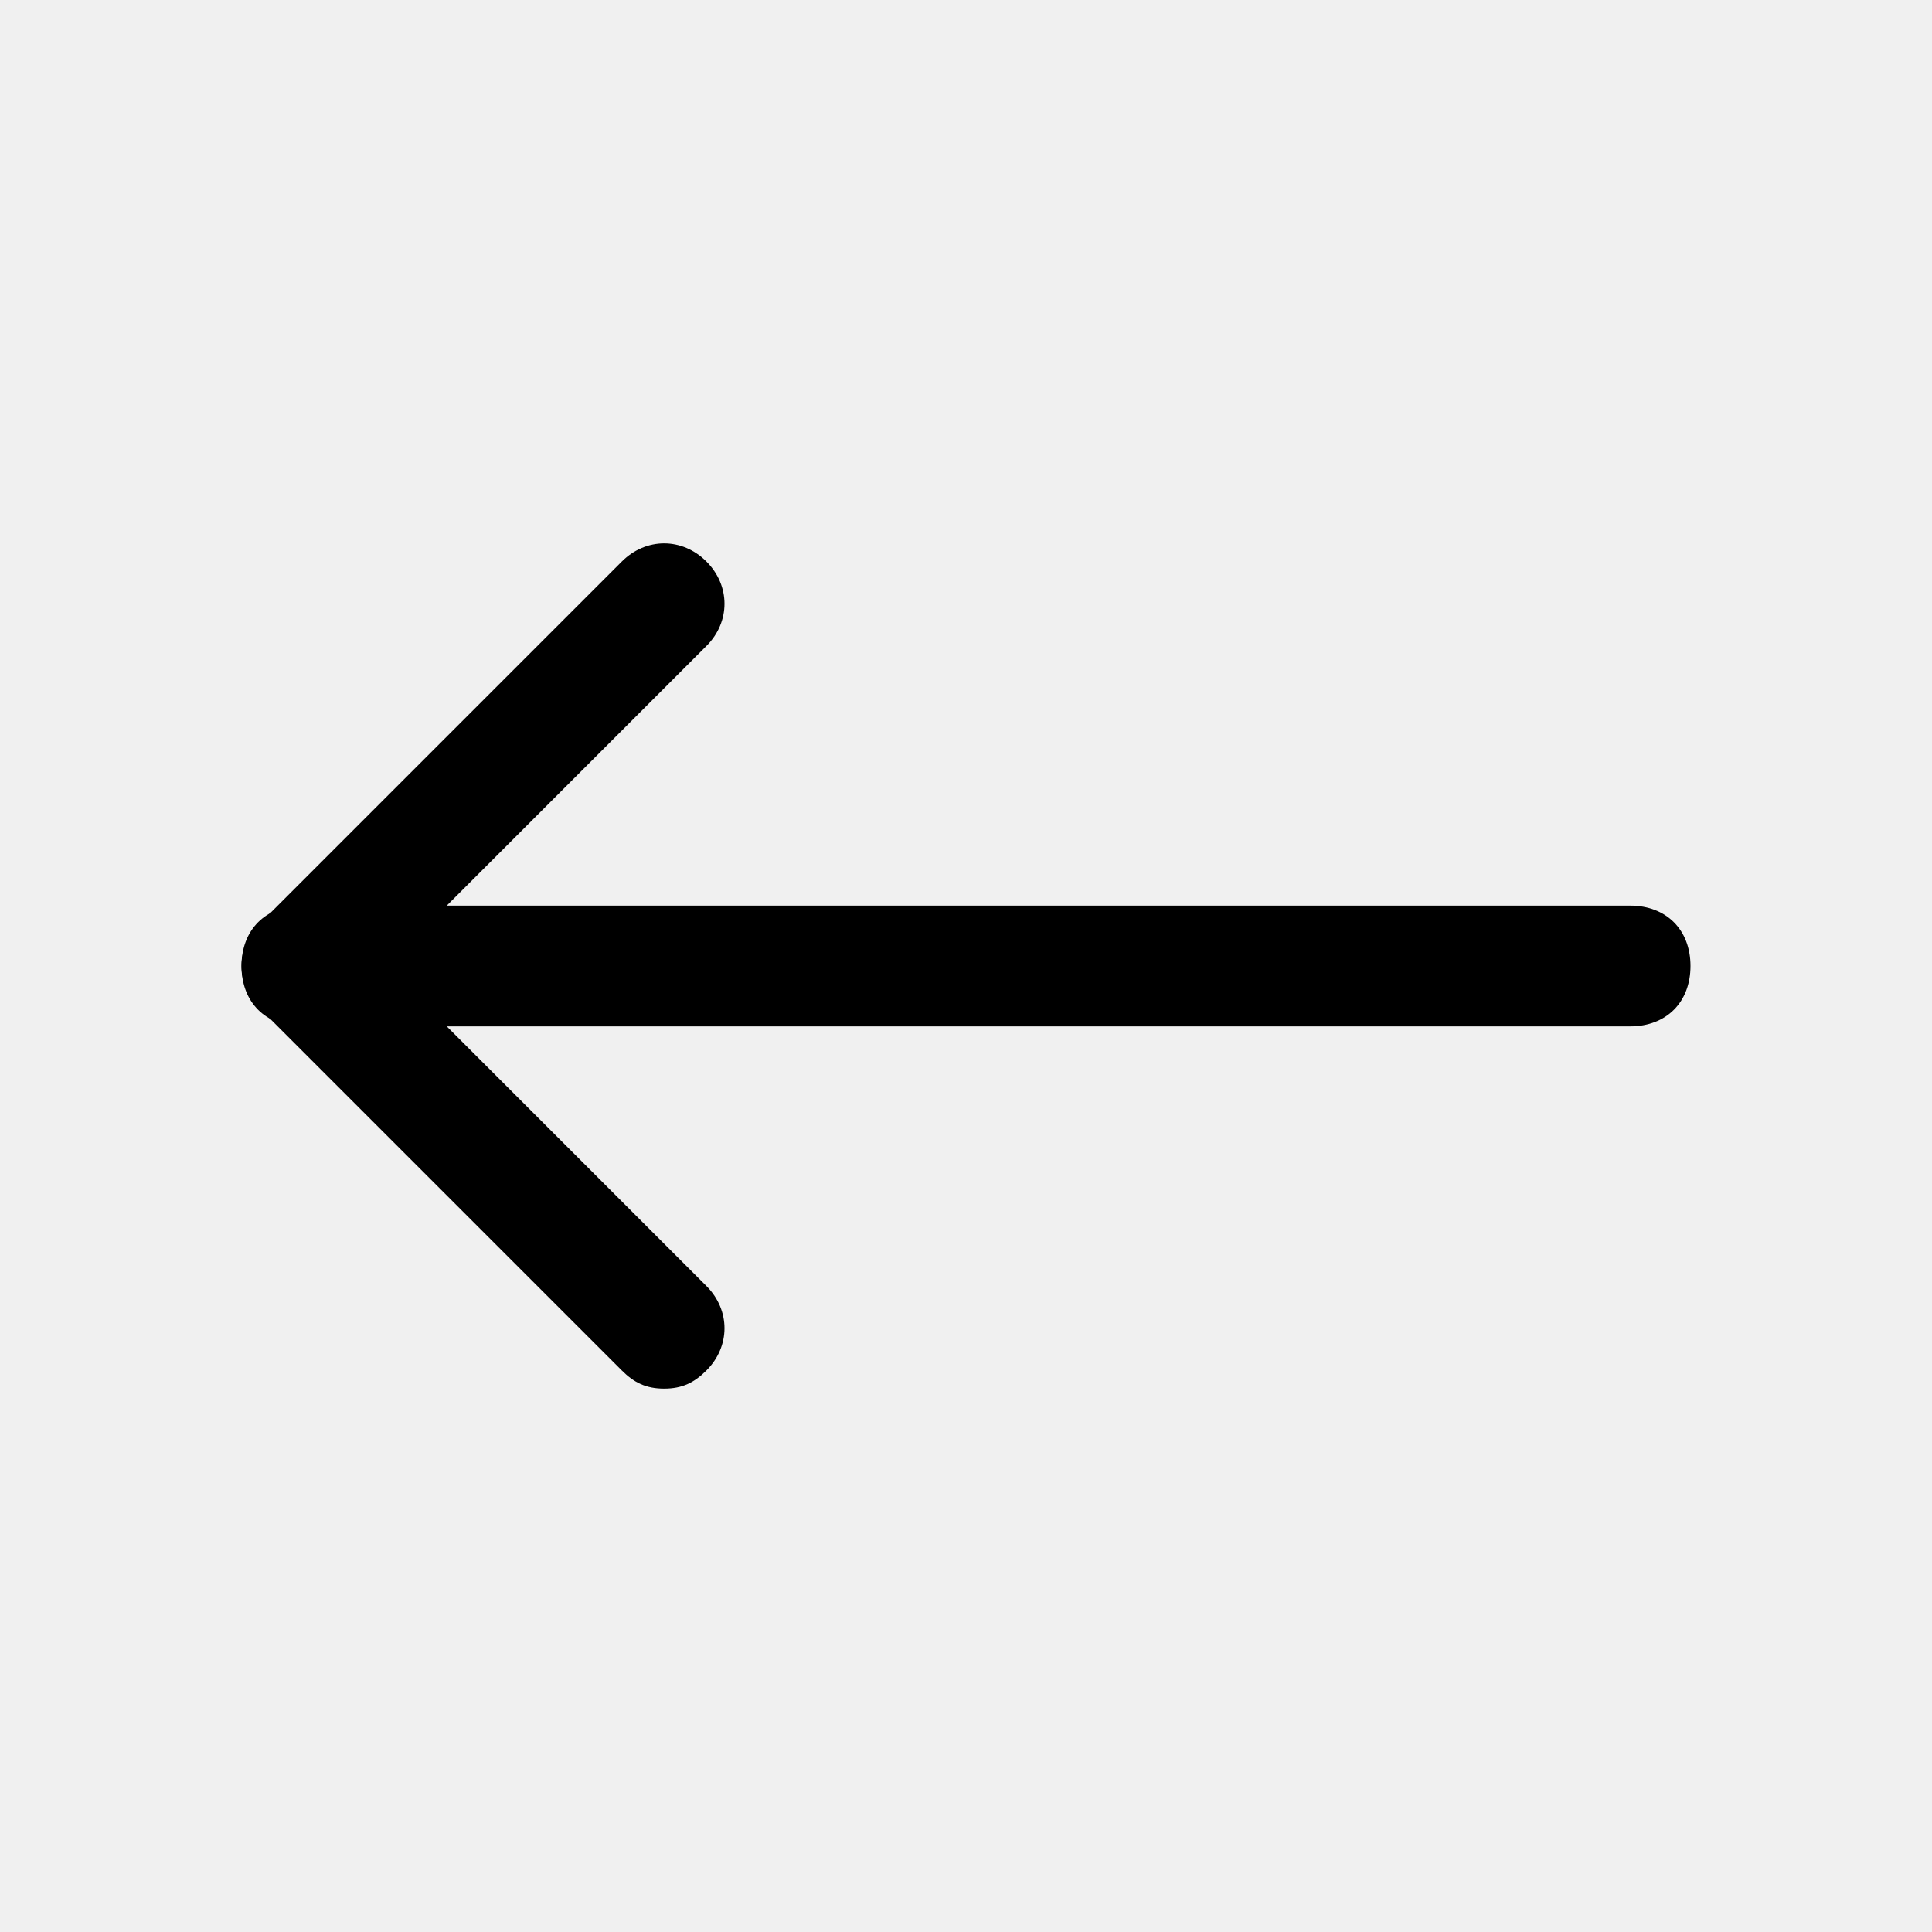
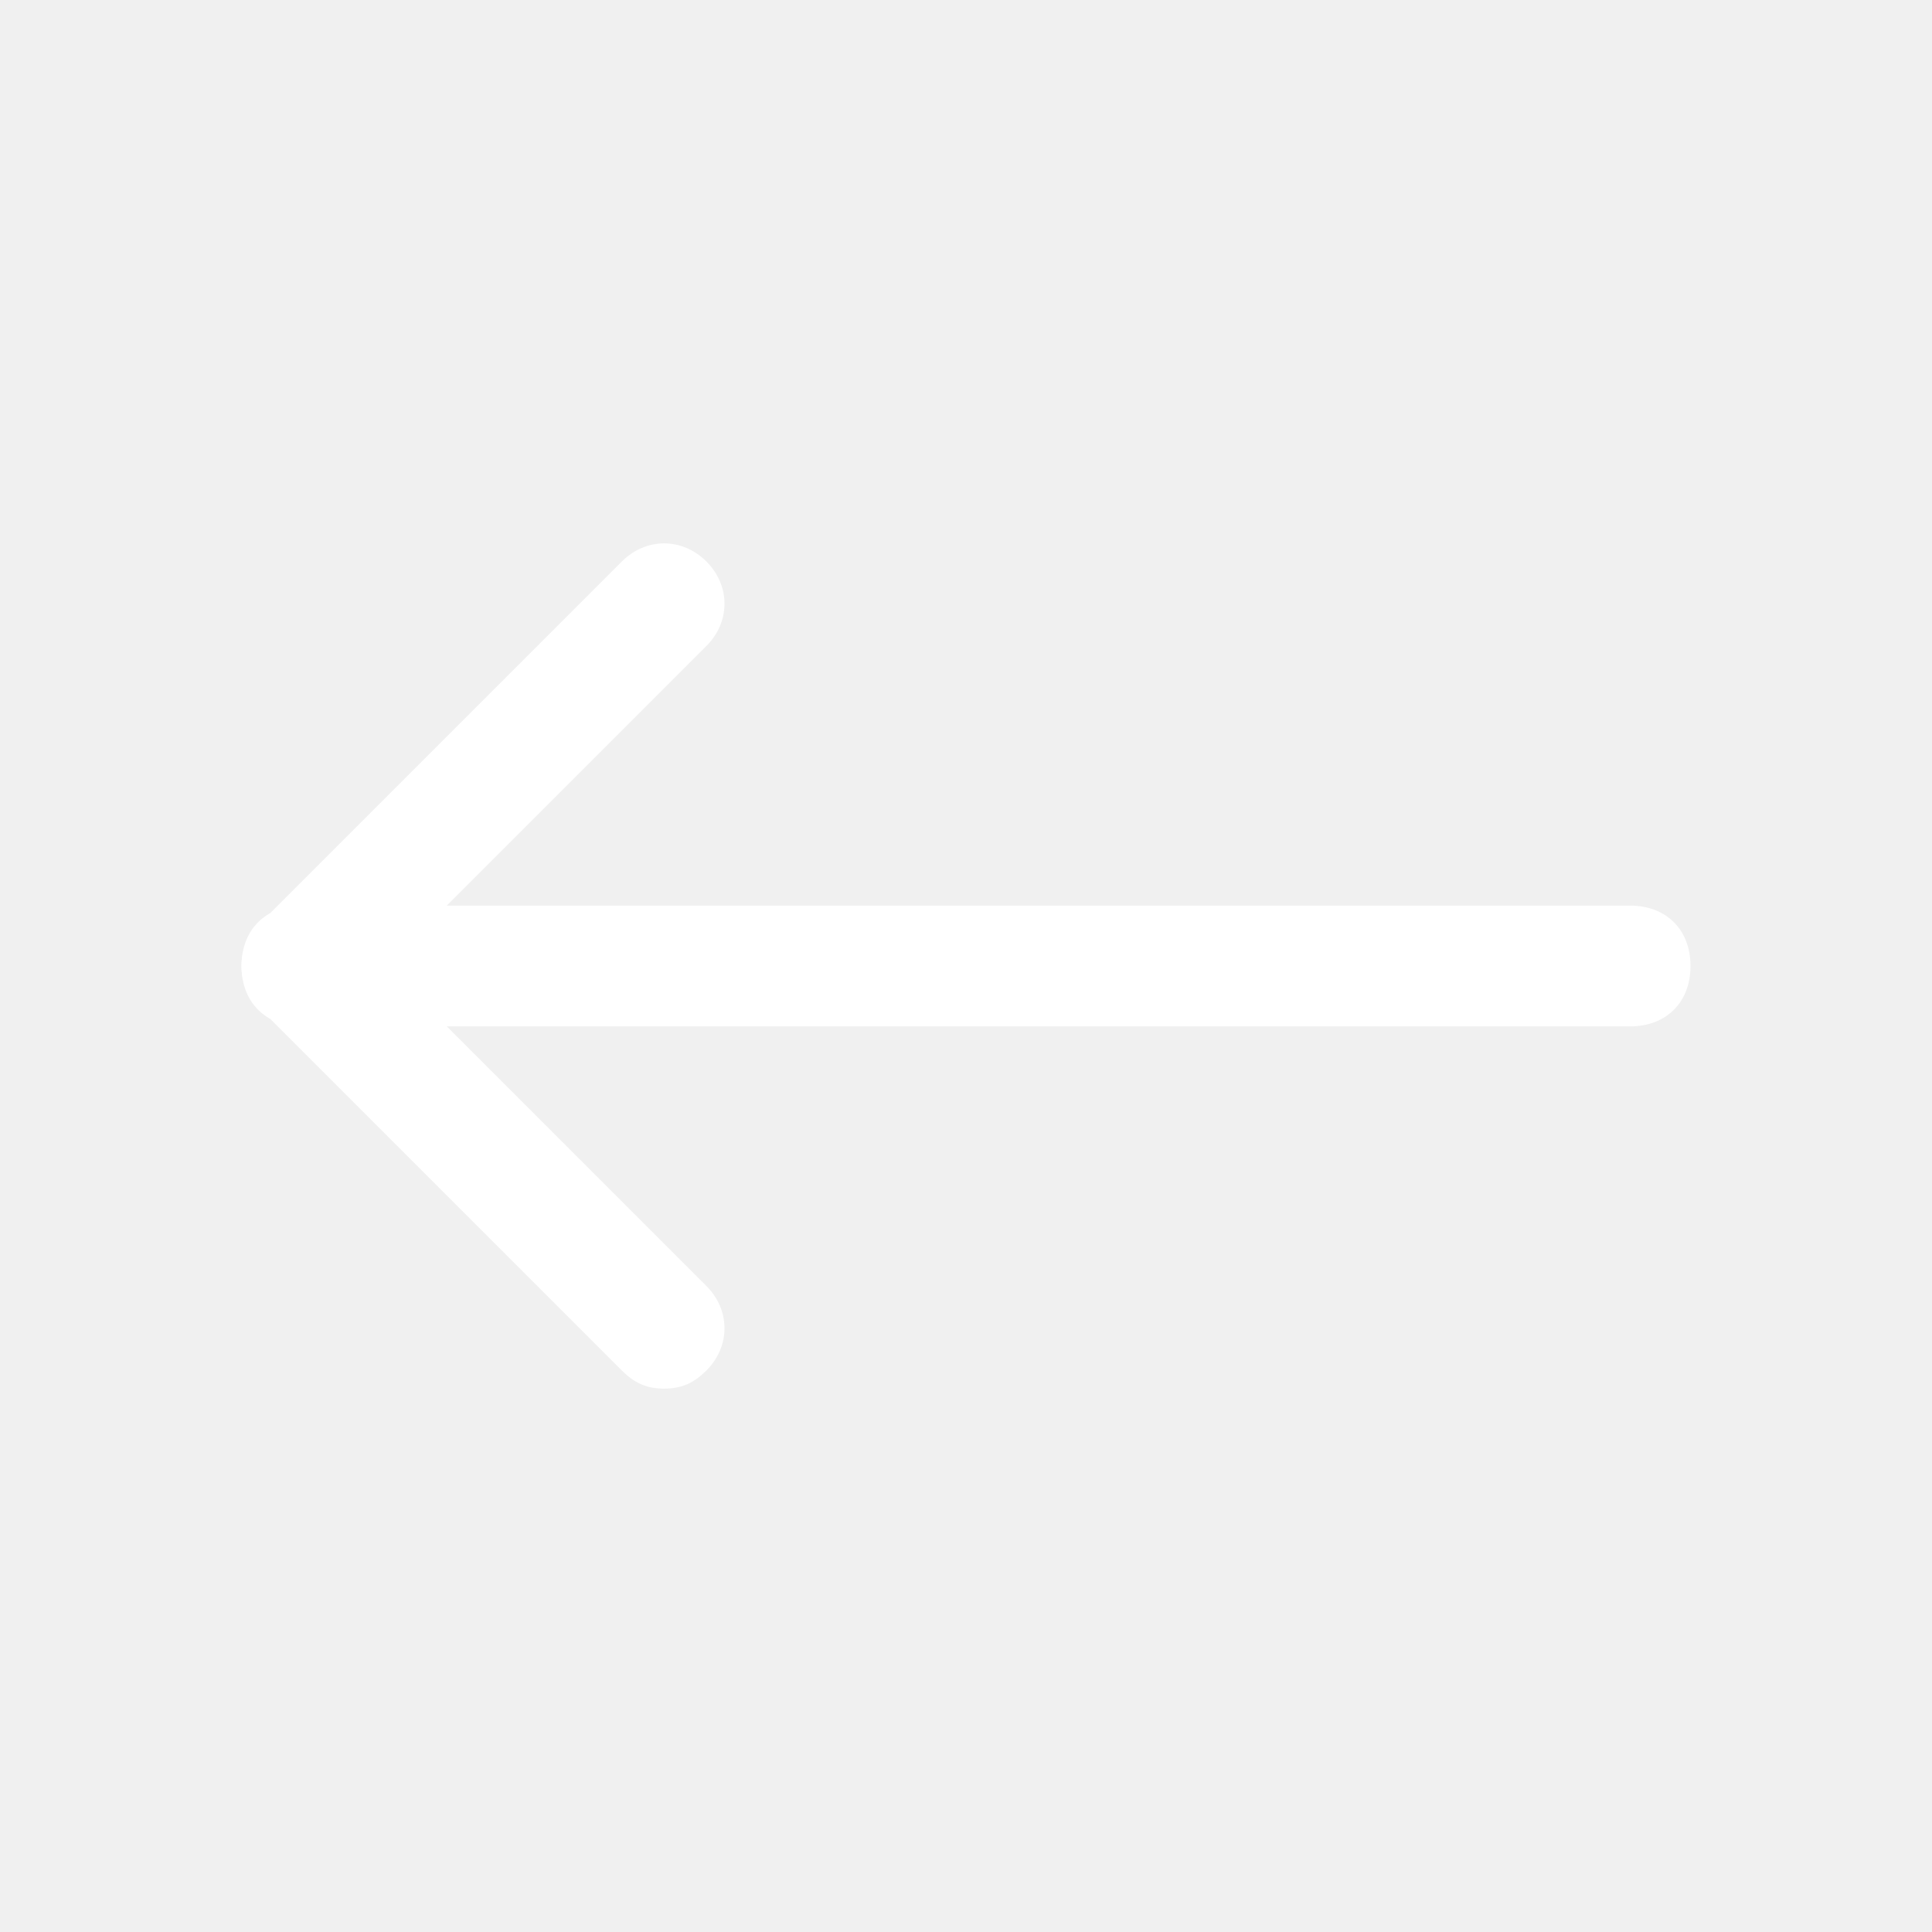
- <svg xmlns="http://www.w3.org/2000/svg" version="1.1" id="Icons" x="0px" y="0px" viewBox="0 0 32 32" style="enable-background:new 0 0 32 32;" xml:space="preserve">
+ <svg xmlns="http://www.w3.org/2000/svg" version="1.1" id="arrow" x="0px" y="0px" viewBox="0 0 32 32" style="enable-background:new 0 0 32 32;" xml:space="preserve" fill="white">
  <g>
    <path d="M11,23c-0.3,0-0.5-0.1-0.7-0.3l-6-6c-0.4-0.4-0.4-1,0-1.4l6-6c0.4-0.4,1-0.4,1.4,0s0.4,1,0,1.4L6.4,16l5.3,5.3   c0.4,0.4,0.4,1,0,1.4C11.5,22.9,11.3,23,11,23z" />
  </g>
  <g>
    <path d="M27,17H5c-0.6,0-1-0.4-1-1s0.4-1,1-1h22c0.6,0,1,0.4,1,1S27.6,17,27,17z" />
  </g>
</svg>
